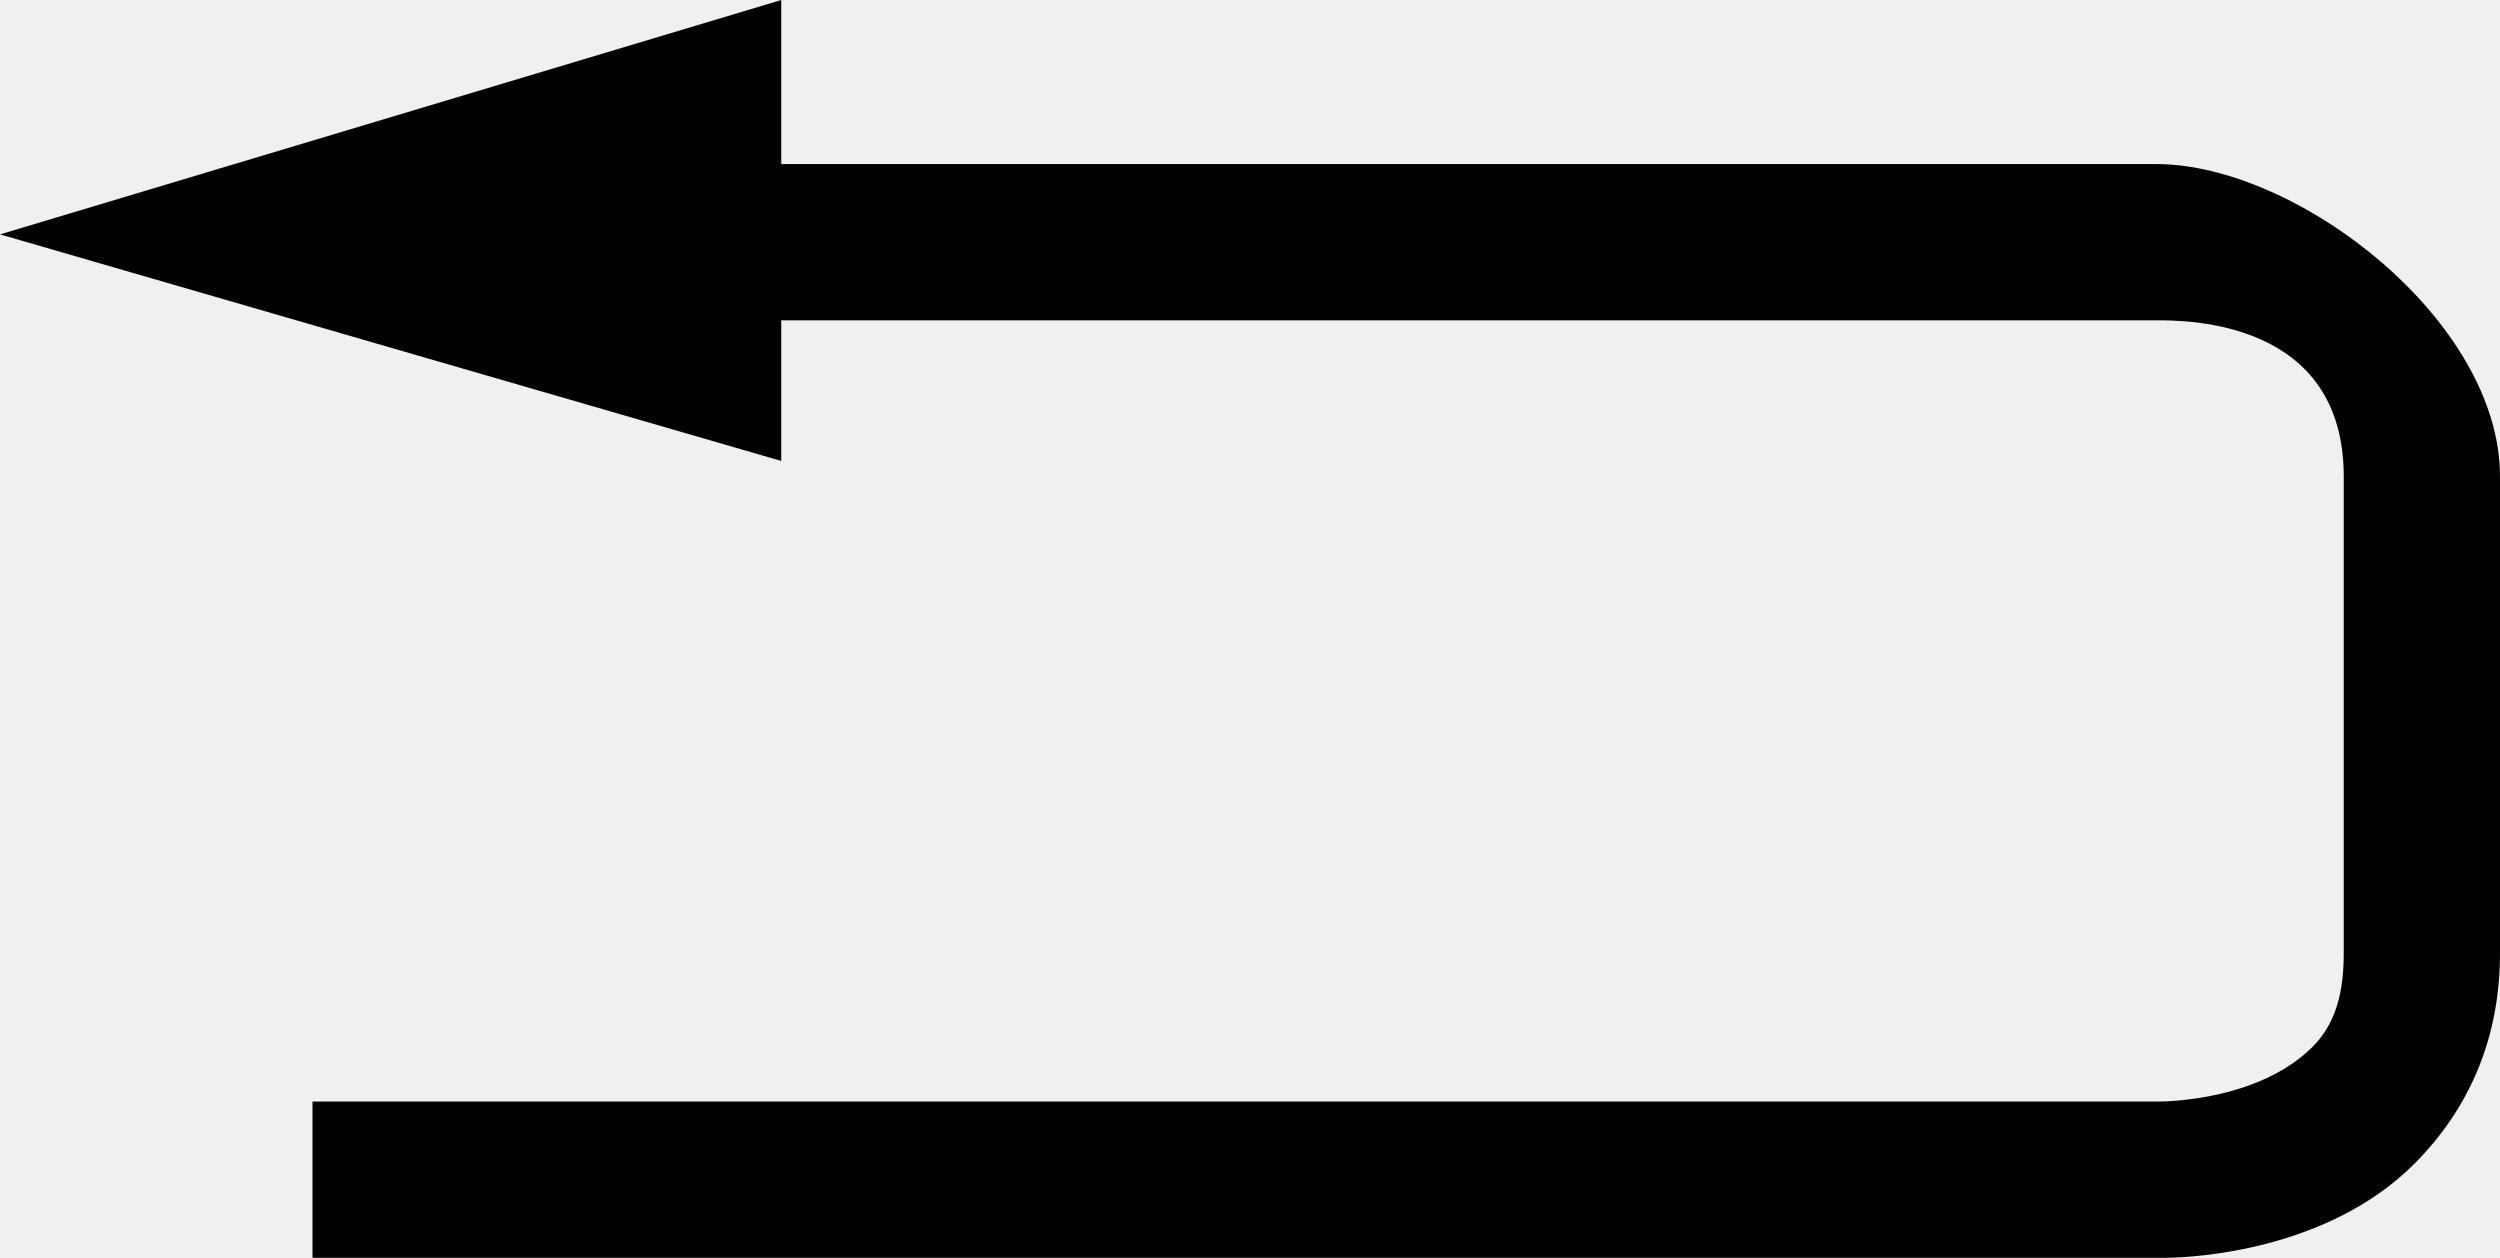
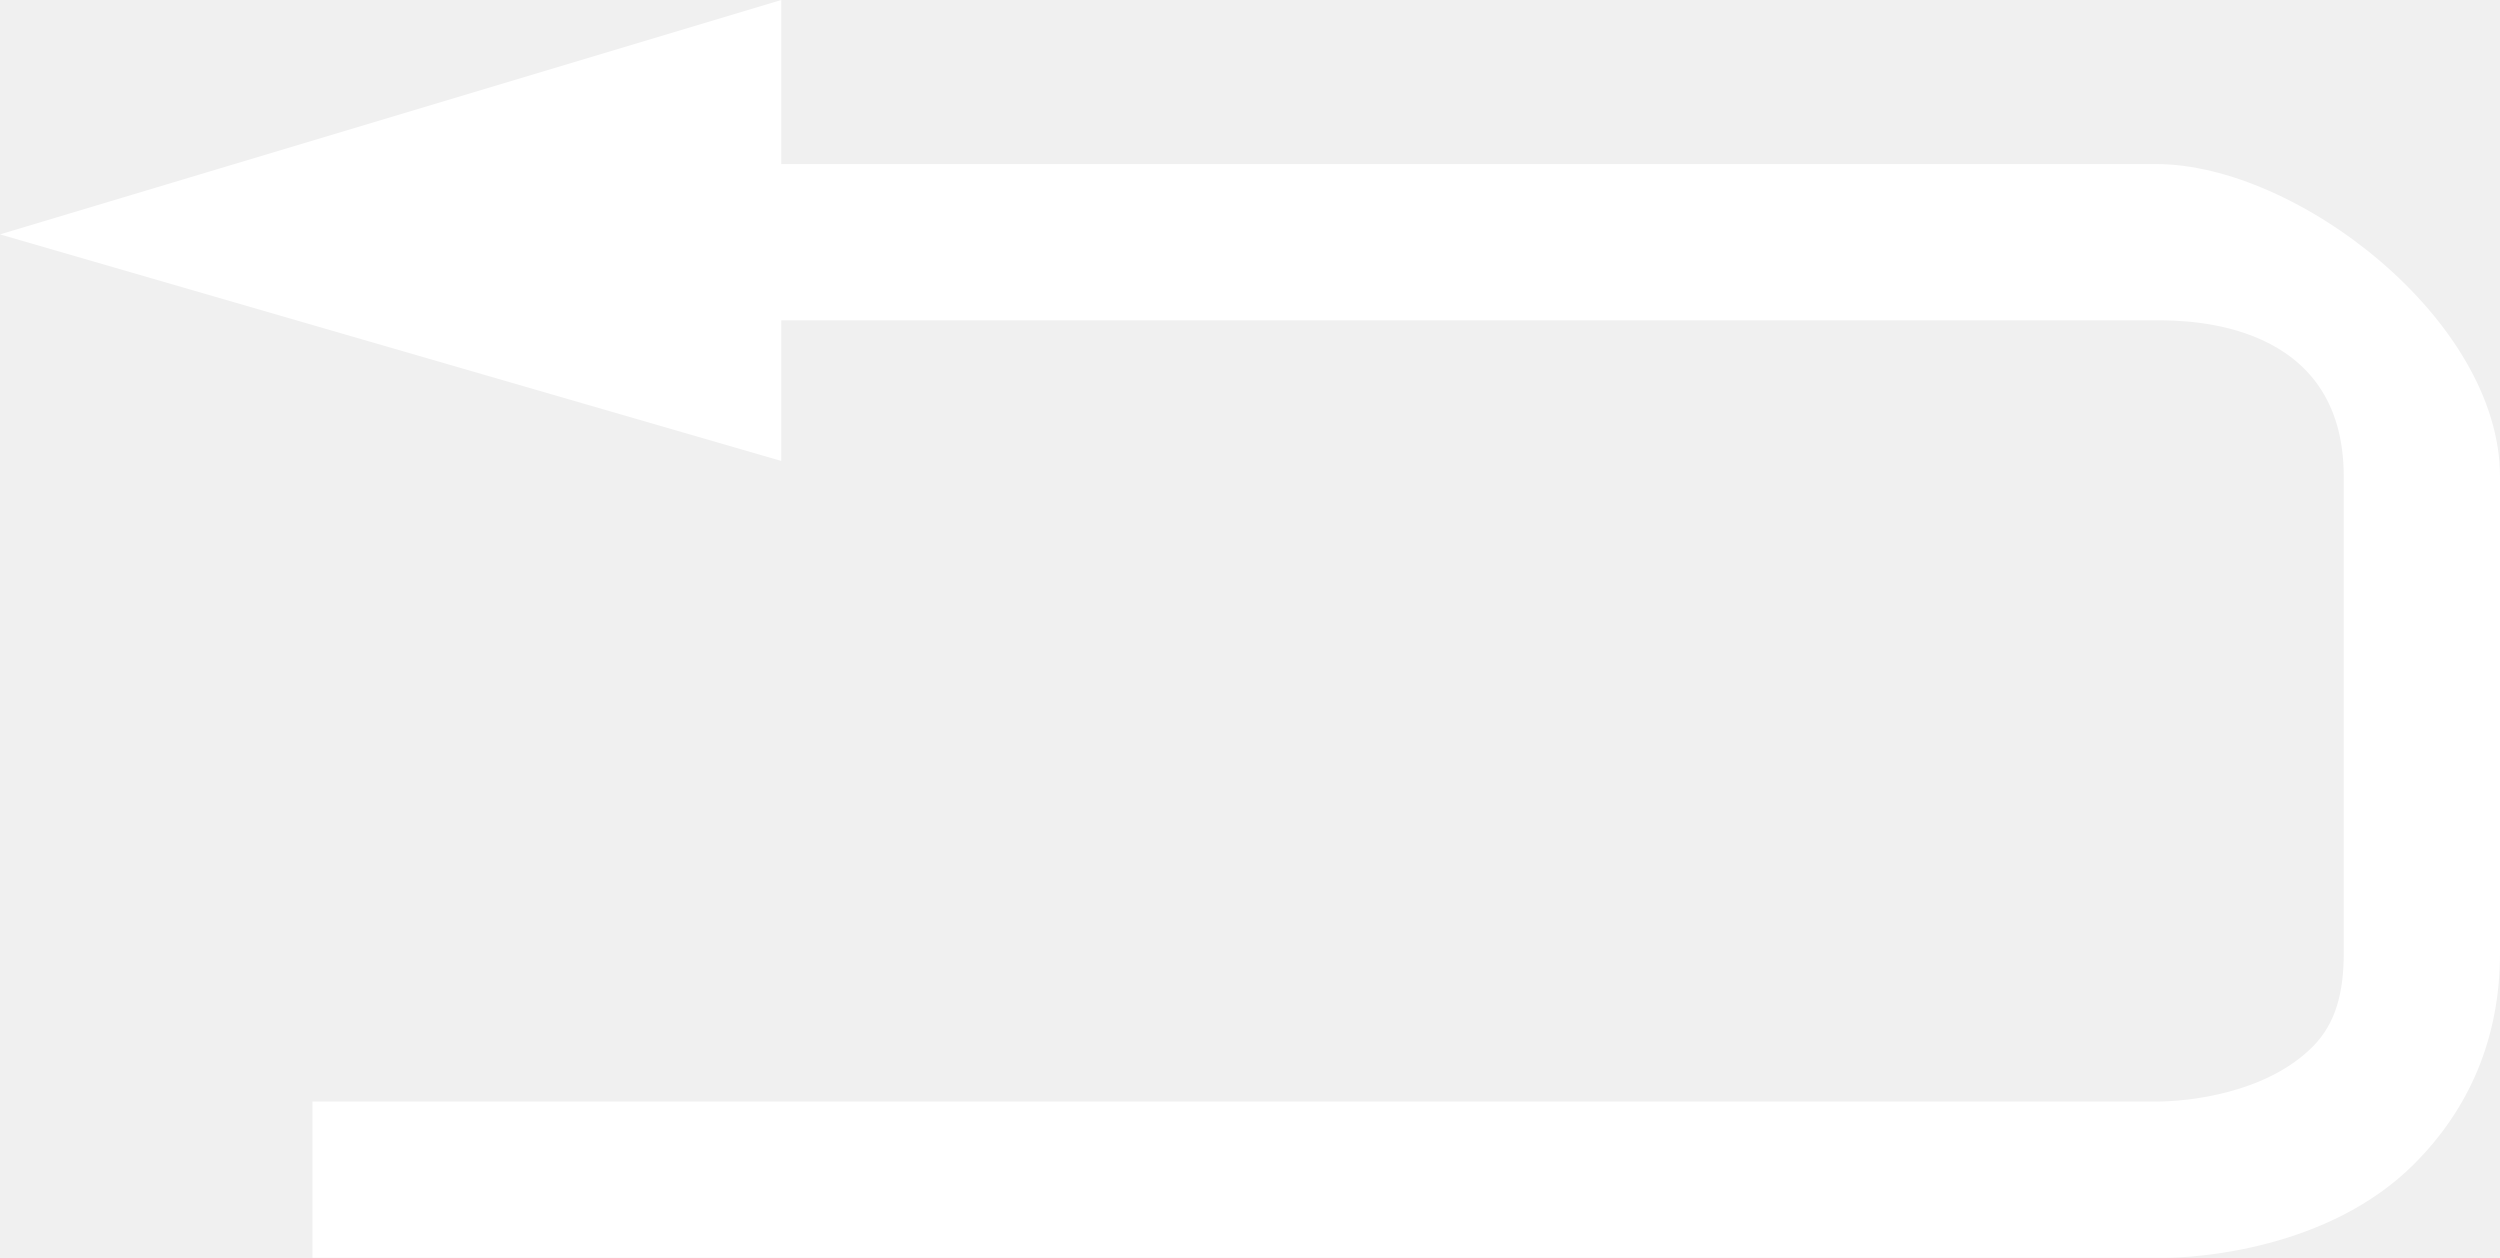
<svg xmlns="http://www.w3.org/2000/svg" version="1.1" id="Layer_1" x="0px" y="0px" viewBox="0 0 32 16.1" style="enable-background:new 0 0 32 16.1;" xml:space="preserve">
  <style type="text/css">
- 	.st0{fill:#010101;}
+ 	.st0{fill:#ffffff;}
</style>
  <path class="st0" d="M27.6,2.1H10L10,0L0,3l10,2.9l0-1.8h17.6c0.4,0,2.4,0,2.4,2v6.1c0,0.5-0.1,0.9-0.4,1.2C29,14,28,14.1,27.6,14.1  H4v2h23.6c0,0,0,0,0.1,0c0.4,0,2.1-0.1,3.2-1.2c0.7-0.7,1.1-1.6,1.1-2.7V6.1C32,4.1,29.4,2.1,27.6,2.1z" />
</svg>
